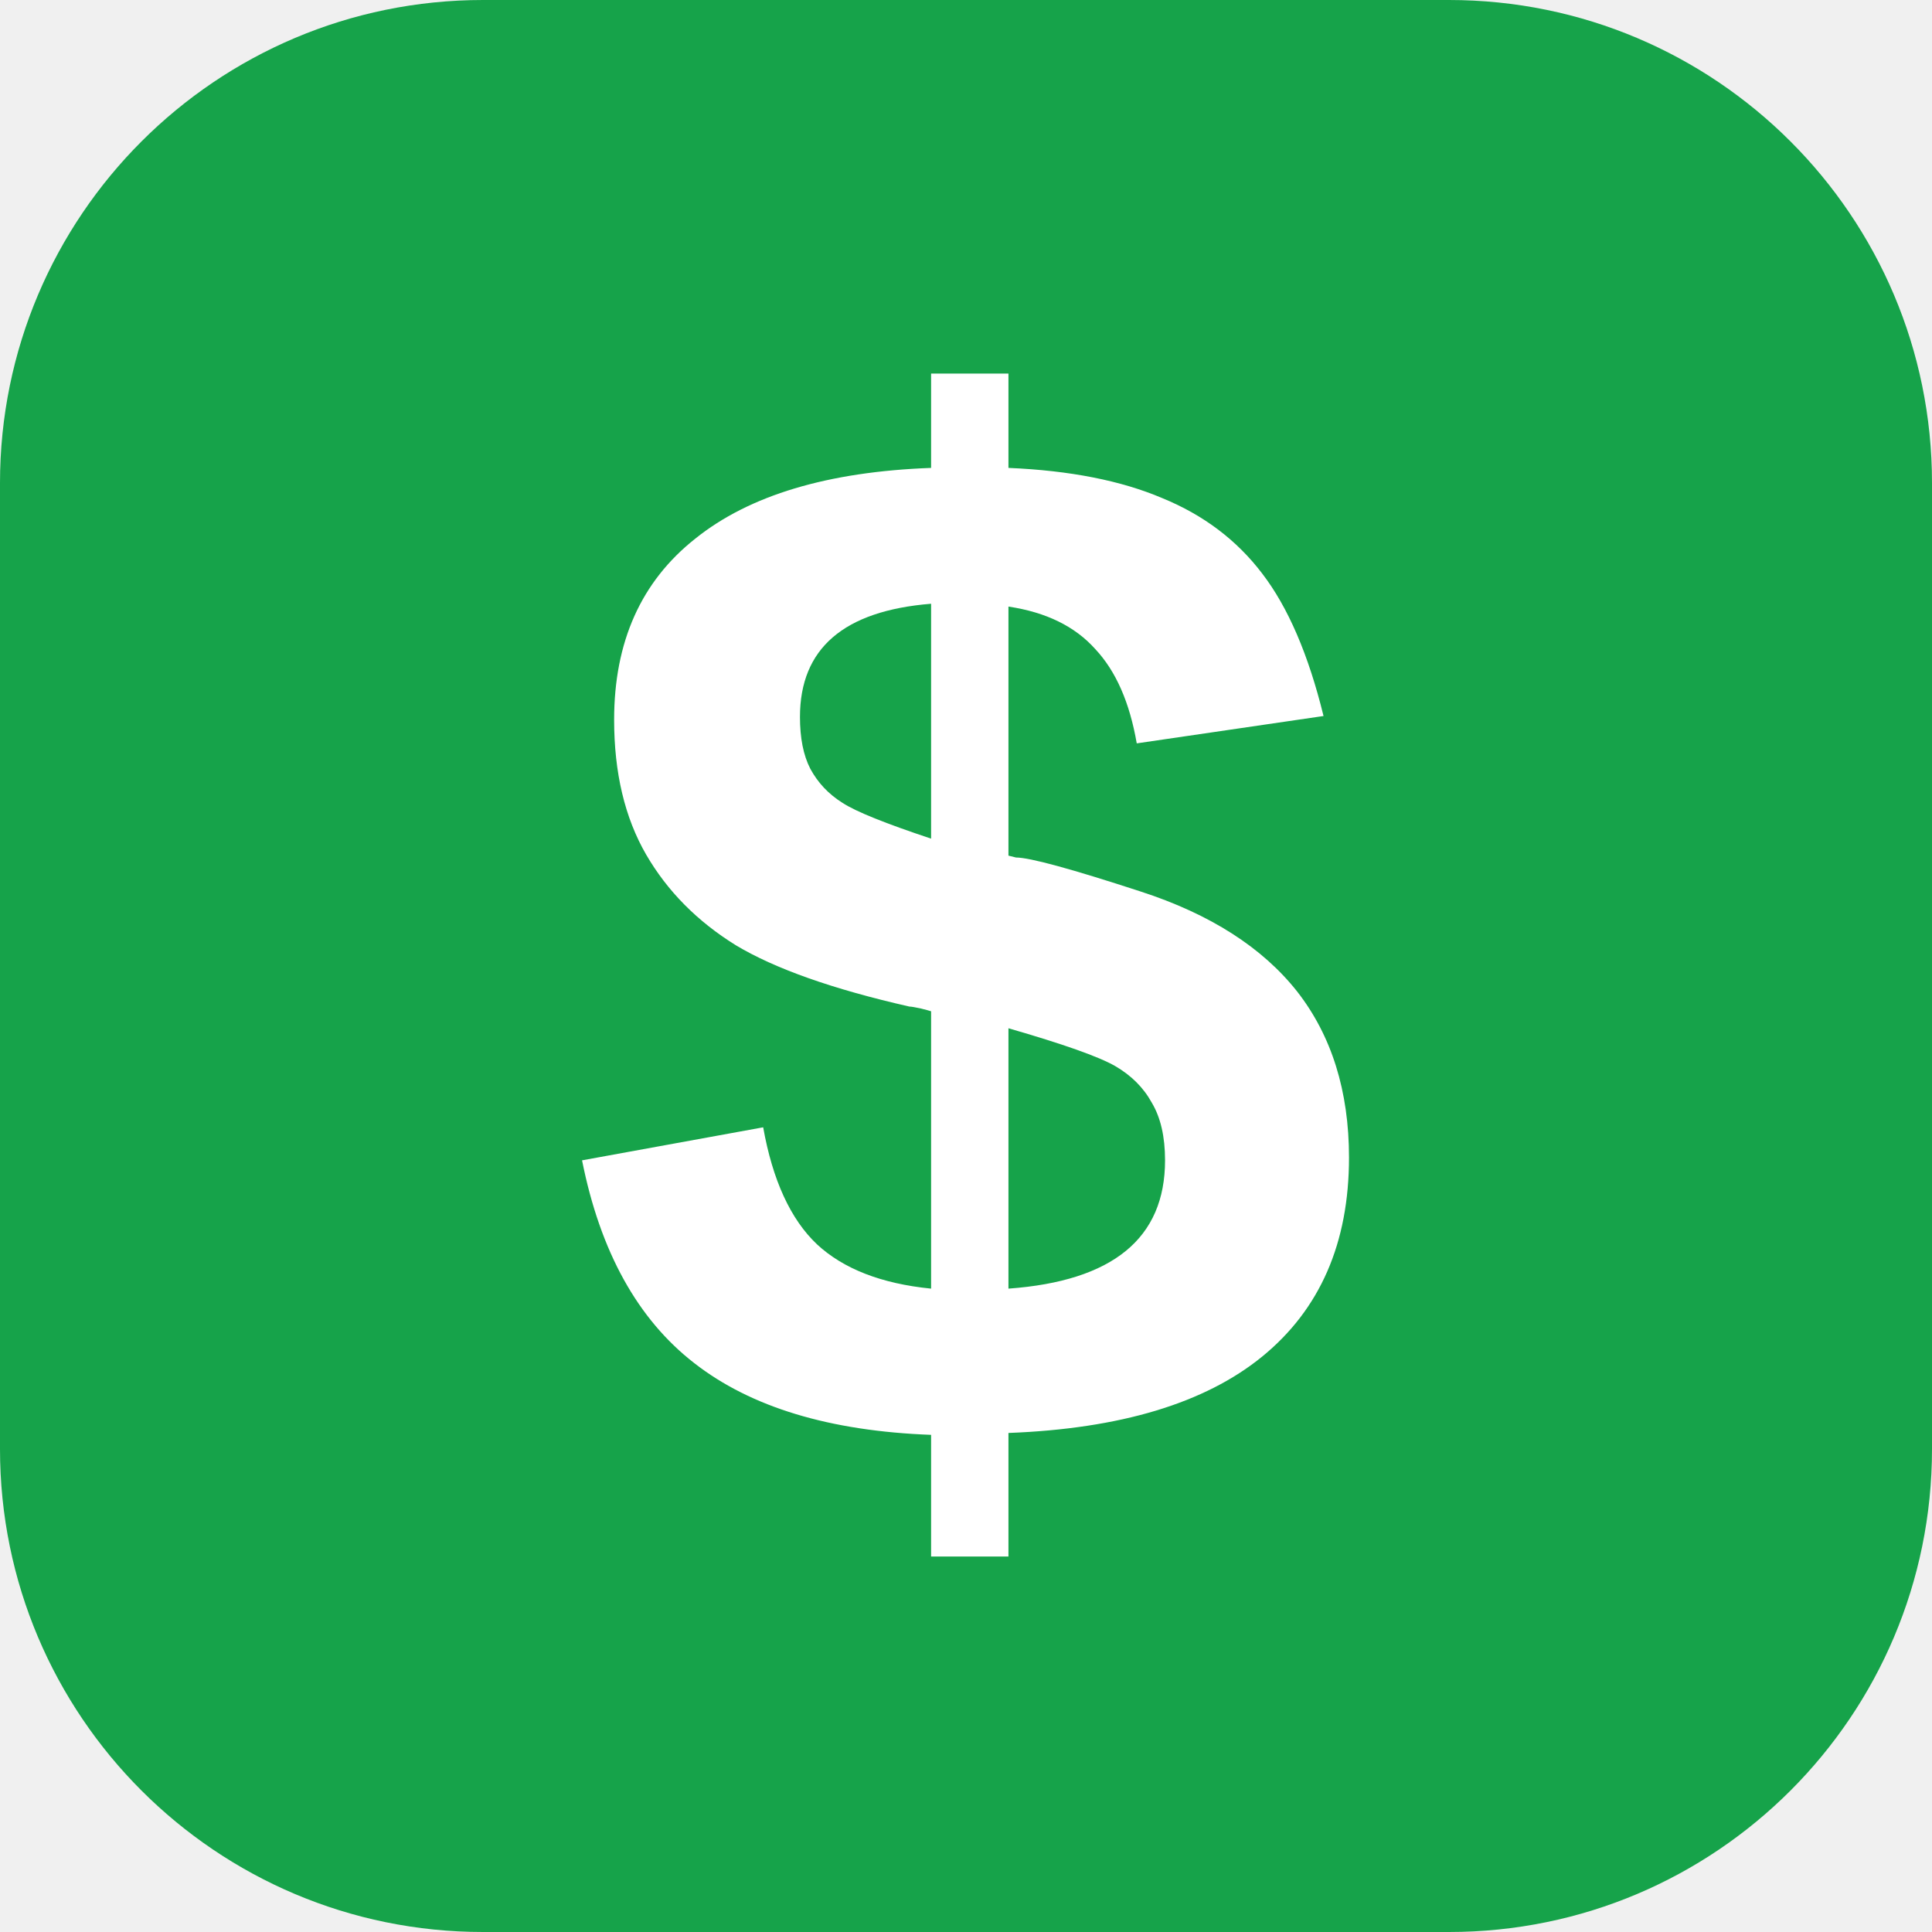
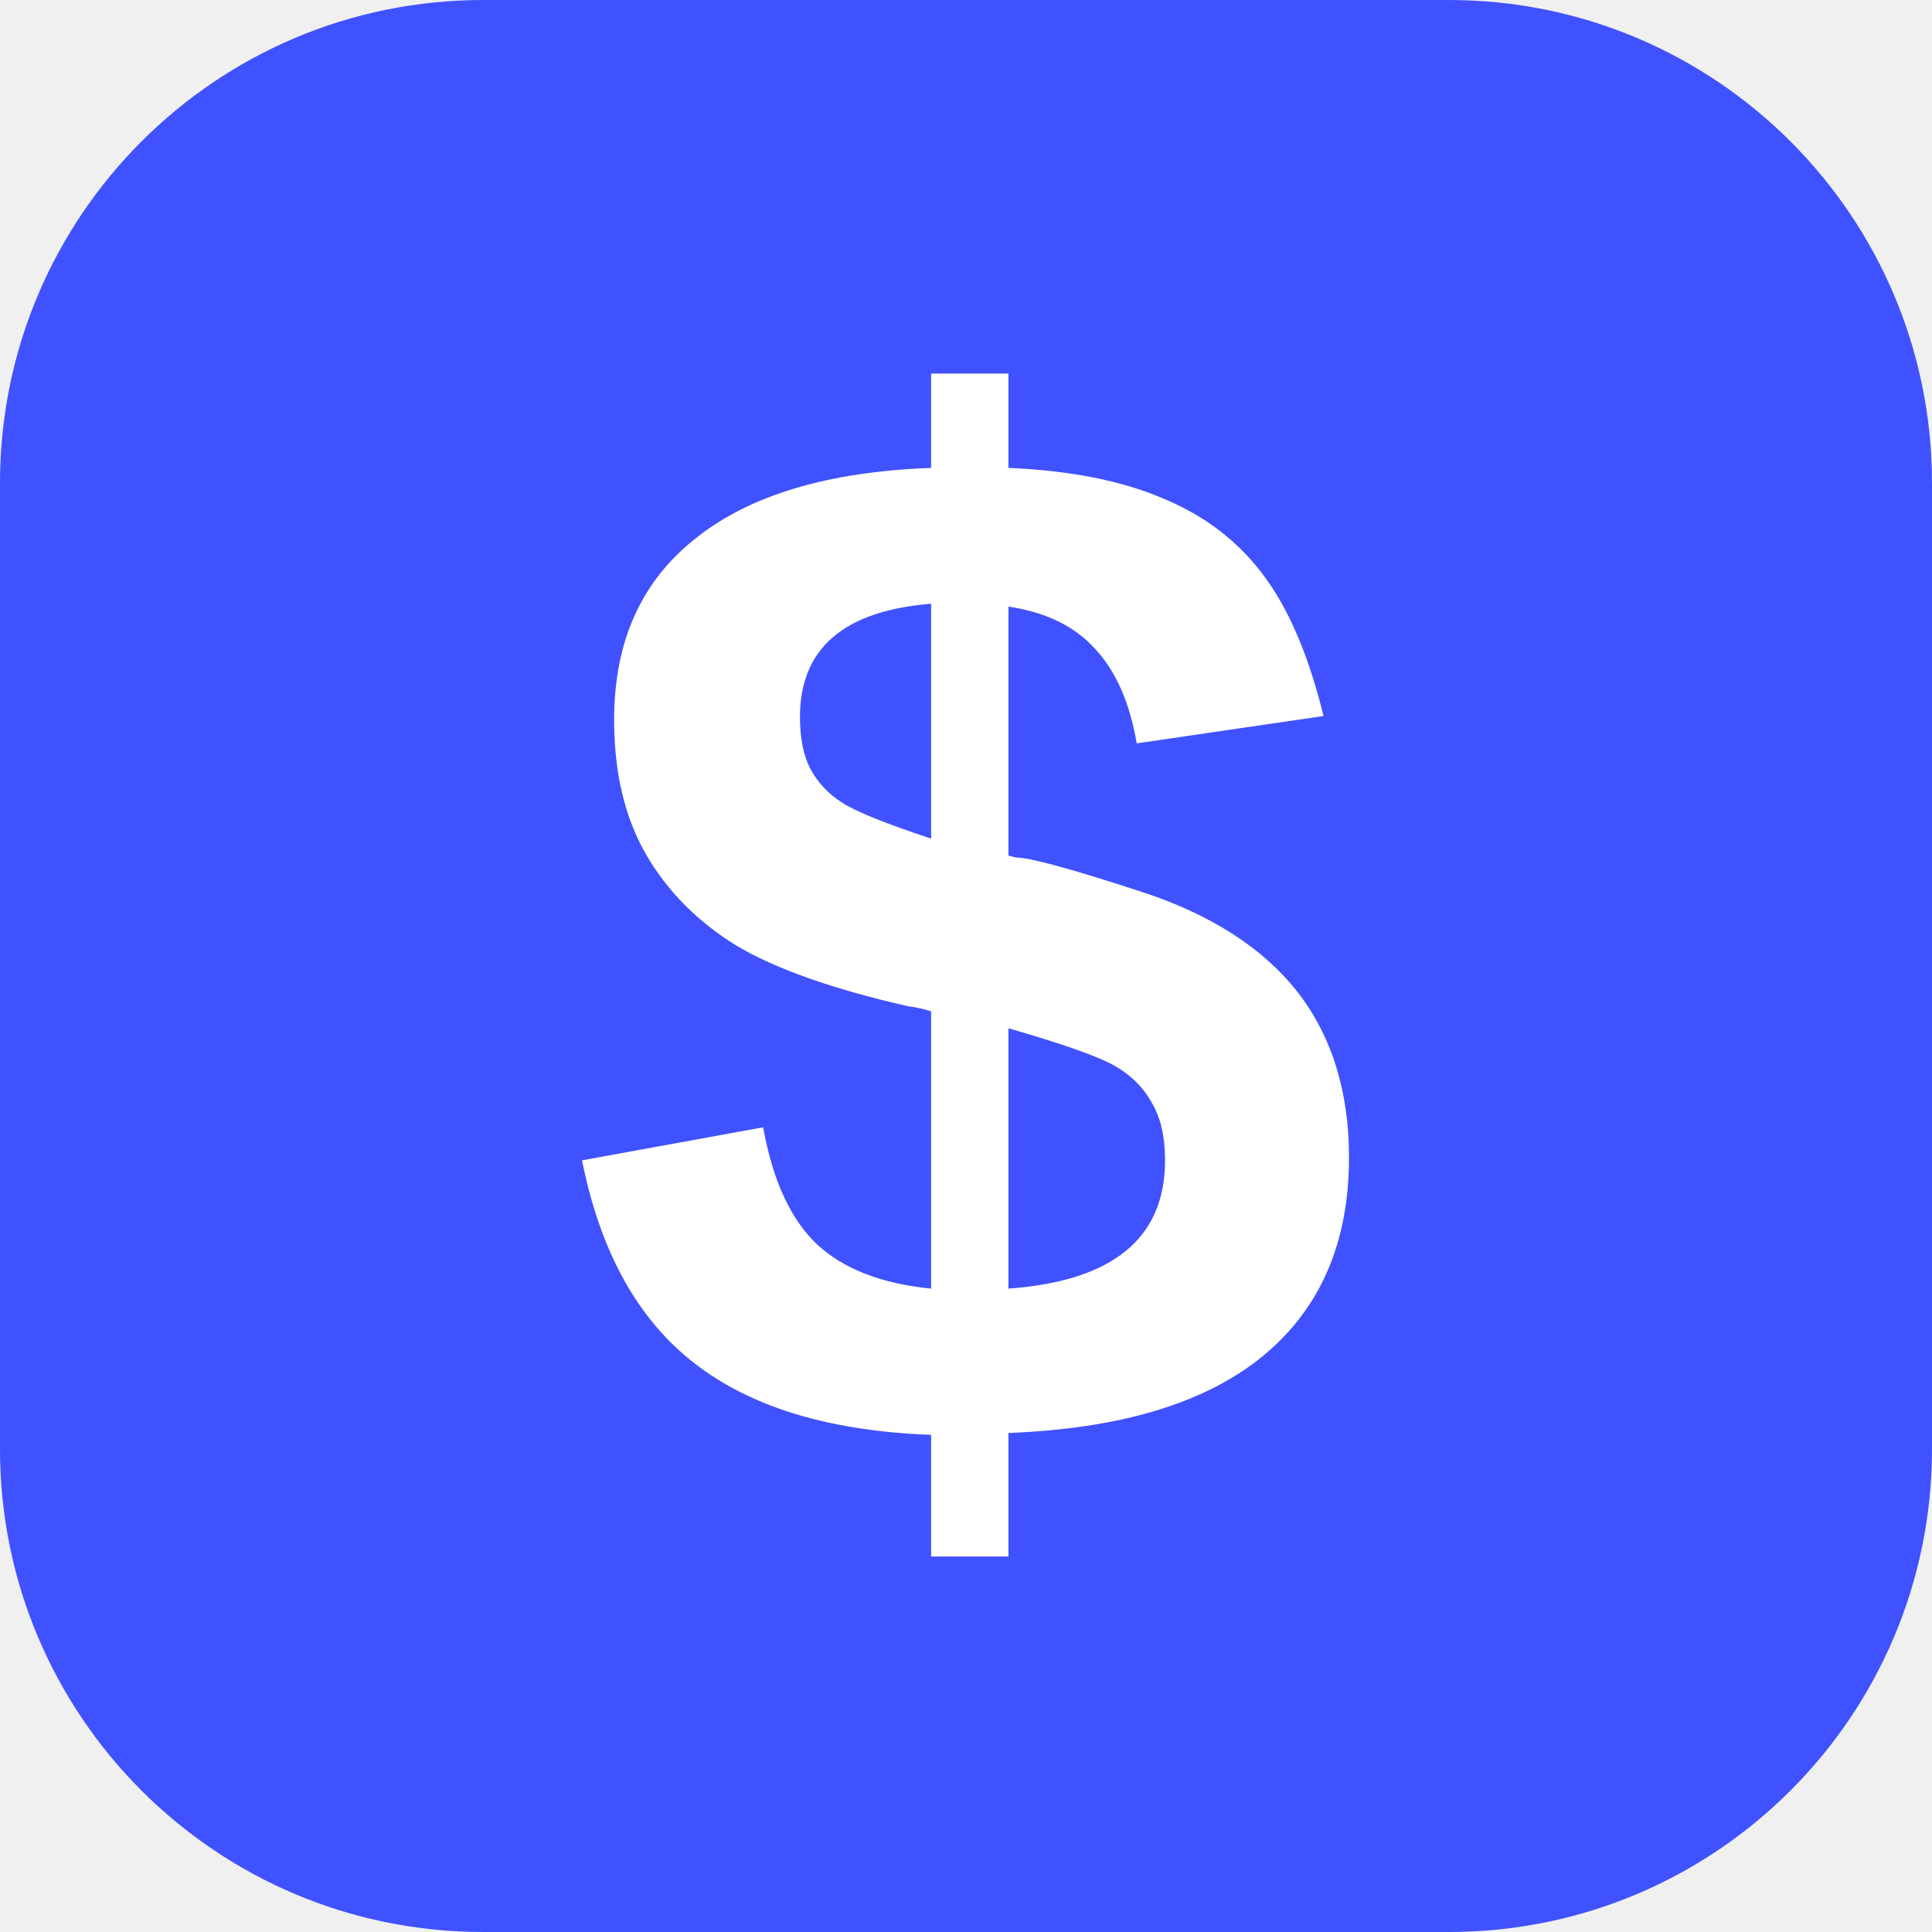
<svg xmlns="http://www.w3.org/2000/svg" width="32" height="32" viewBox="0 0 32 32">
-   <rect width="32" height="32" rx="8" fill="#16a34a" />
+   <rect width="32" height="32" rx="8" fill="#4052FF" />
  <text x="16" y="24" text-anchor="middle" font-family="Arial, Helvetica, sans-serif" font-size="24" font-weight="bold" fill="white">$</text>
</svg>
